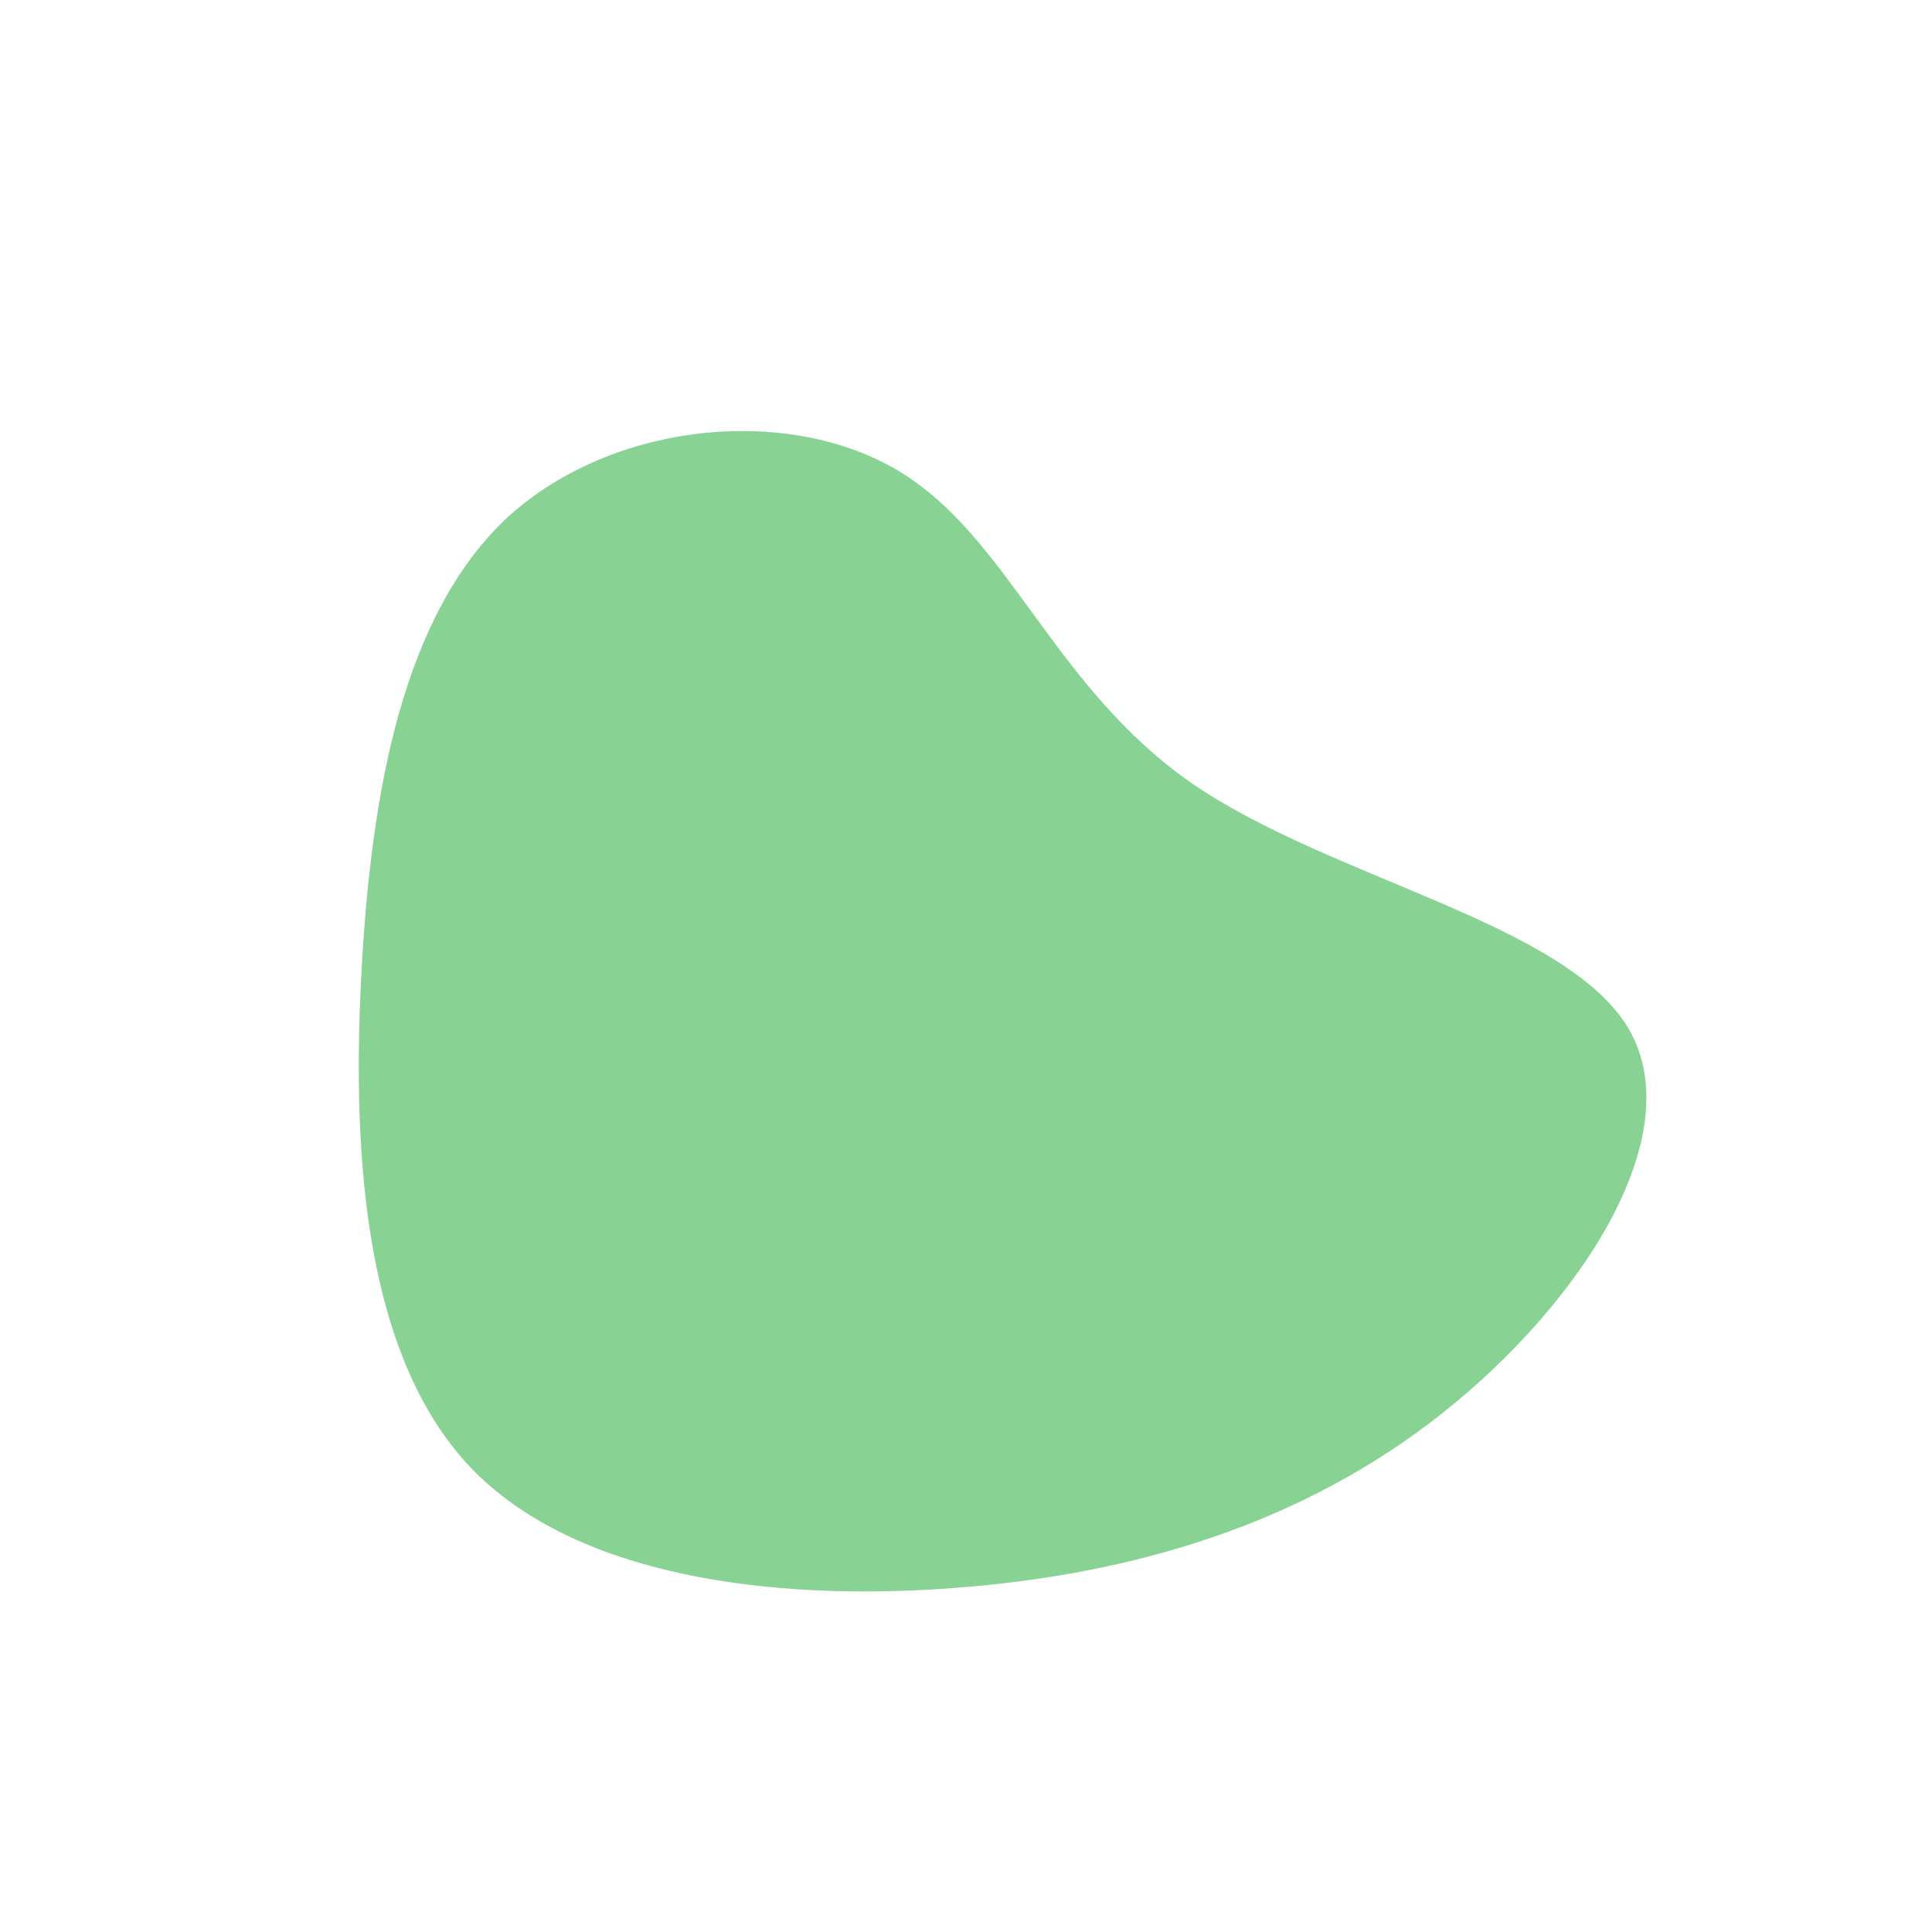
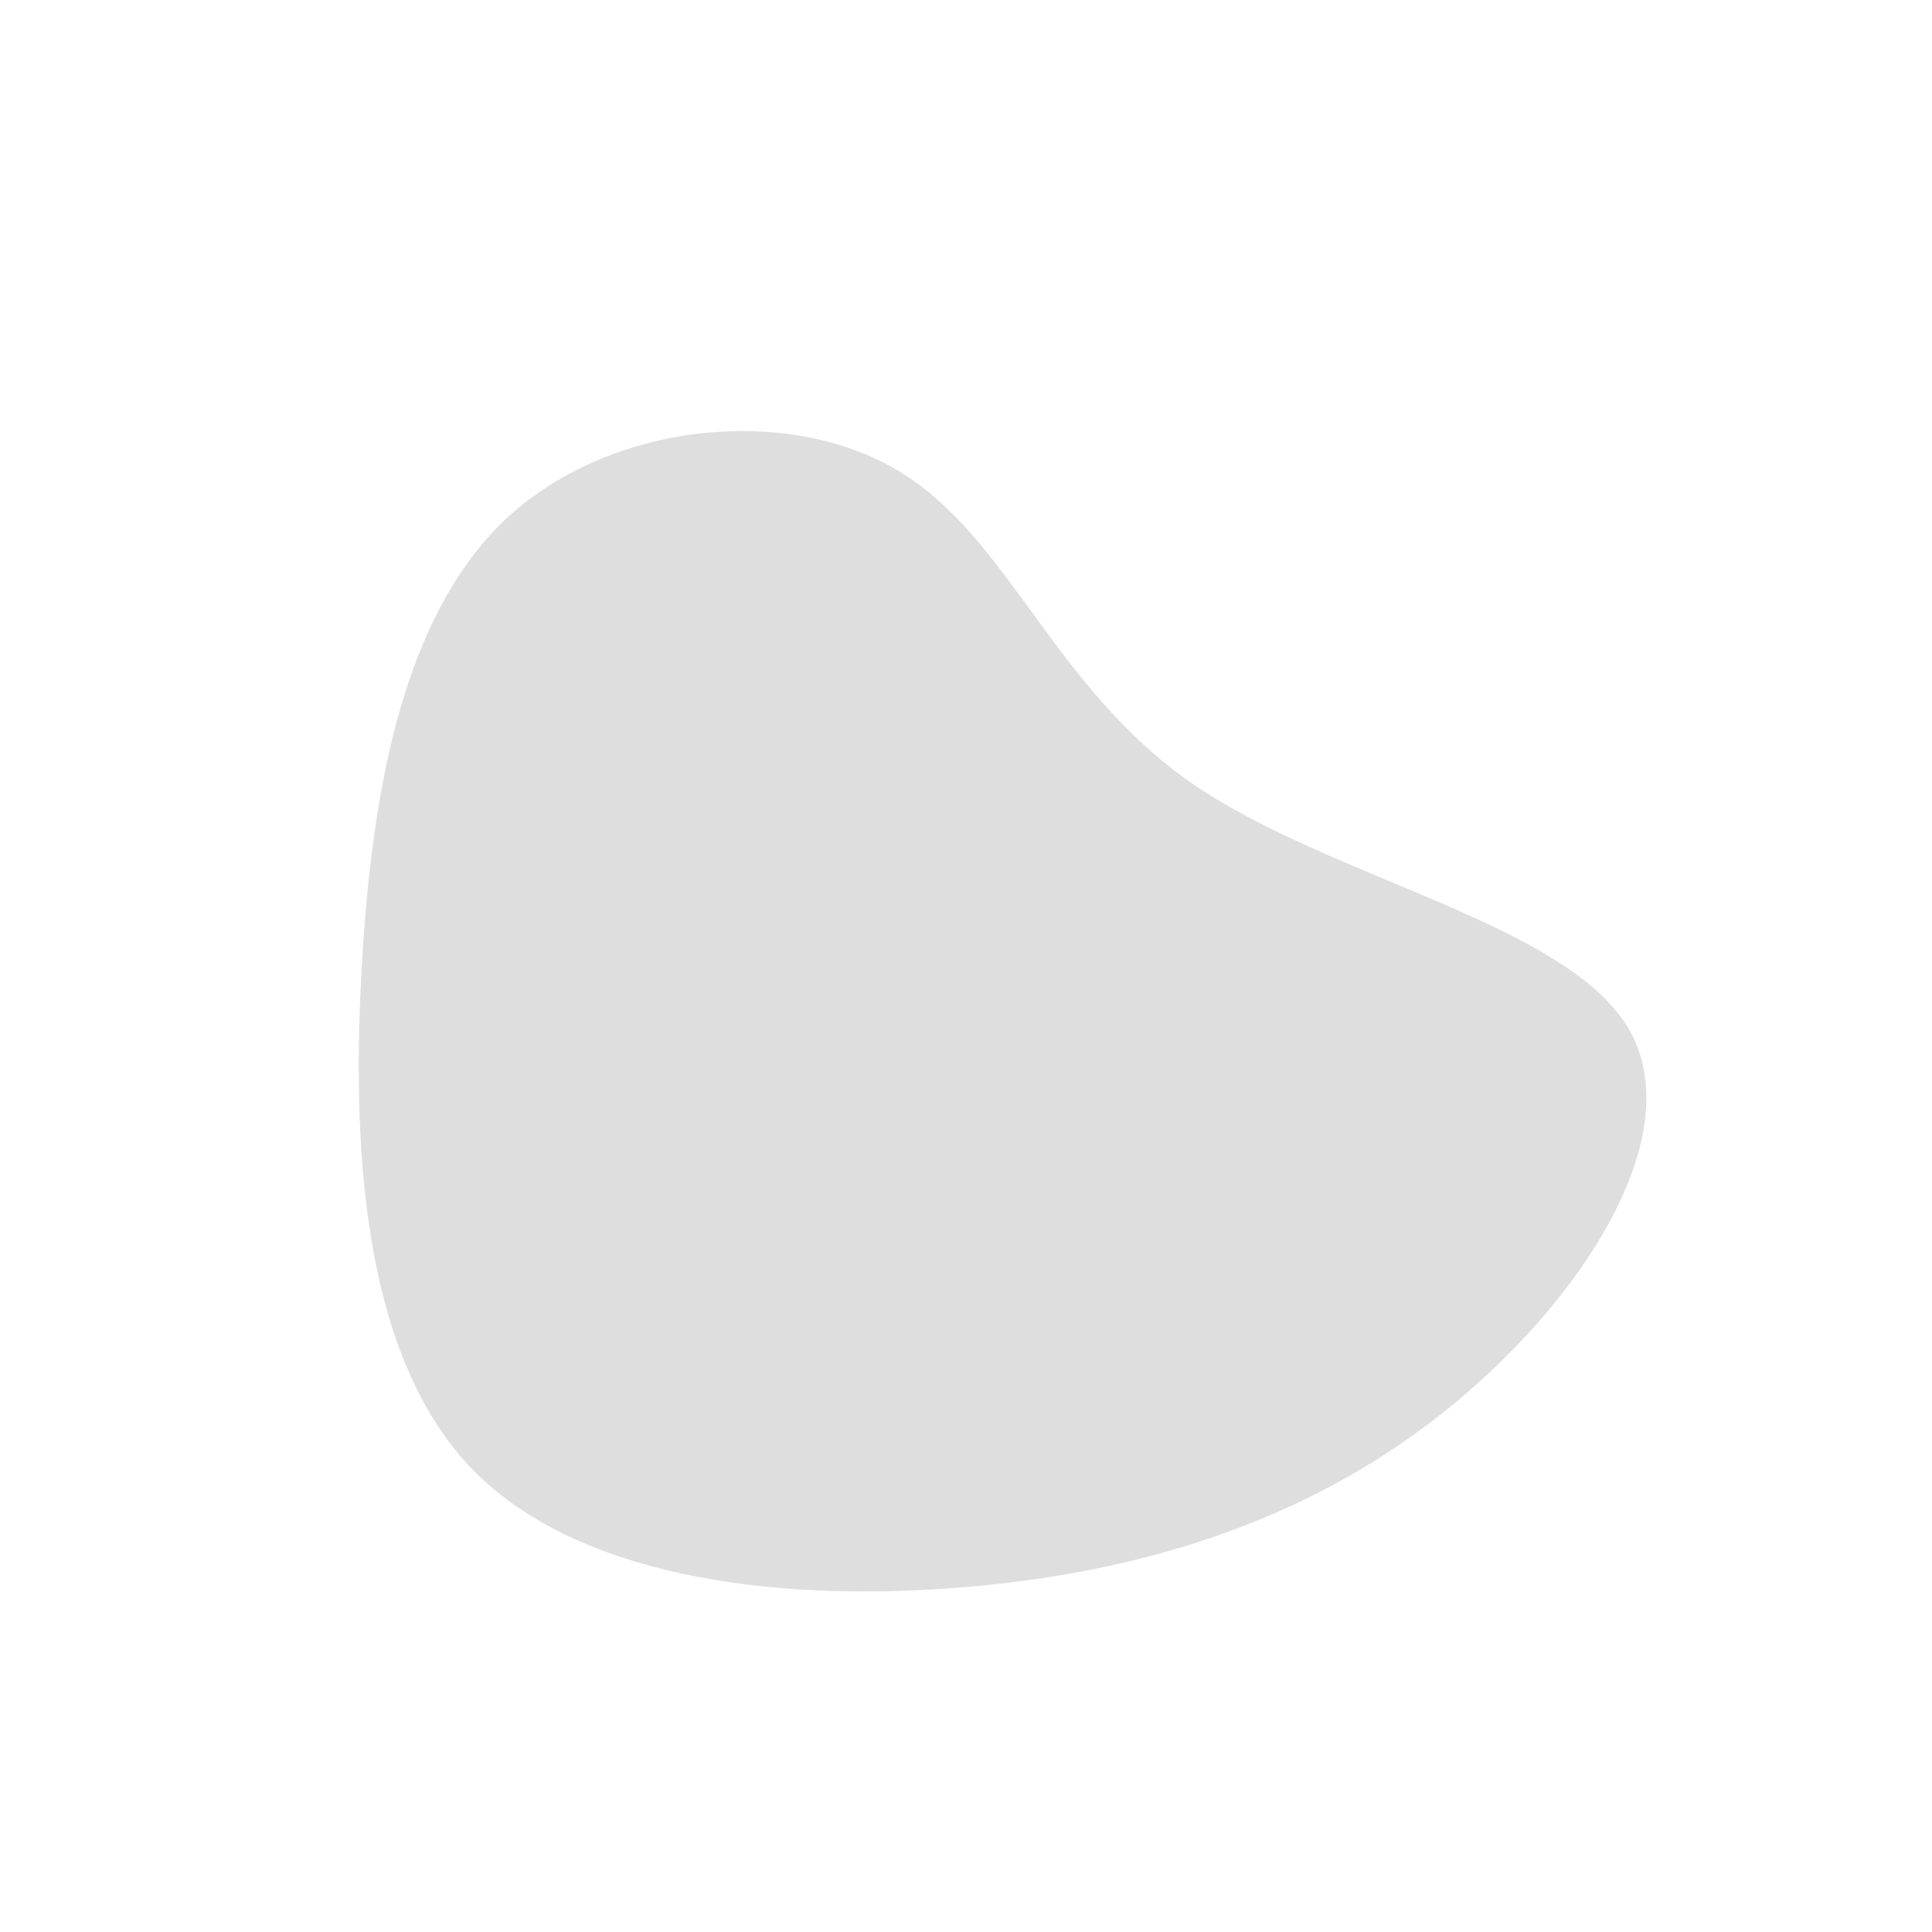
<svg xmlns="http://www.w3.org/2000/svg" viewBox="0 0 200 200">
-   <path fill="#00A21877" d="M23.4,-18.9C37.8,-9,62.1,-4.5,68.6,6.5C75,17.5,63.7,34.9,49.3,46.3C34.9,57.7,17.5,63,-1.4,64.4C-20.2,65.8,-40.5,63.2,-51.3,51.9C-62.1,40.5,-63.6,20.2,-62.6,1C-61.6,-18.3,-58.2,-36.5,-47.4,-46.5C-36.5,-56.4,-18.3,-58.1,-6.9,-51.2C4.5,-44.3,9,-28.9,23.4,-18.9Z" transform="translate(100 100)" />
+   <path fill="#dedede" d="M23.4,-18.9C37.8,-9,62.1,-4.5,68.6,6.5C75,17.5,63.7,34.9,49.3,46.3C34.9,57.7,17.5,63,-1.4,64.4C-20.2,65.8,-40.5,63.2,-51.3,51.9C-62.1,40.5,-63.6,20.2,-62.6,1C-61.6,-18.3,-58.2,-36.5,-47.4,-46.5C-36.5,-56.4,-18.3,-58.1,-6.9,-51.2C4.5,-44.3,9,-28.9,23.4,-18.9Z" transform="translate(100 100)" />
</svg>
